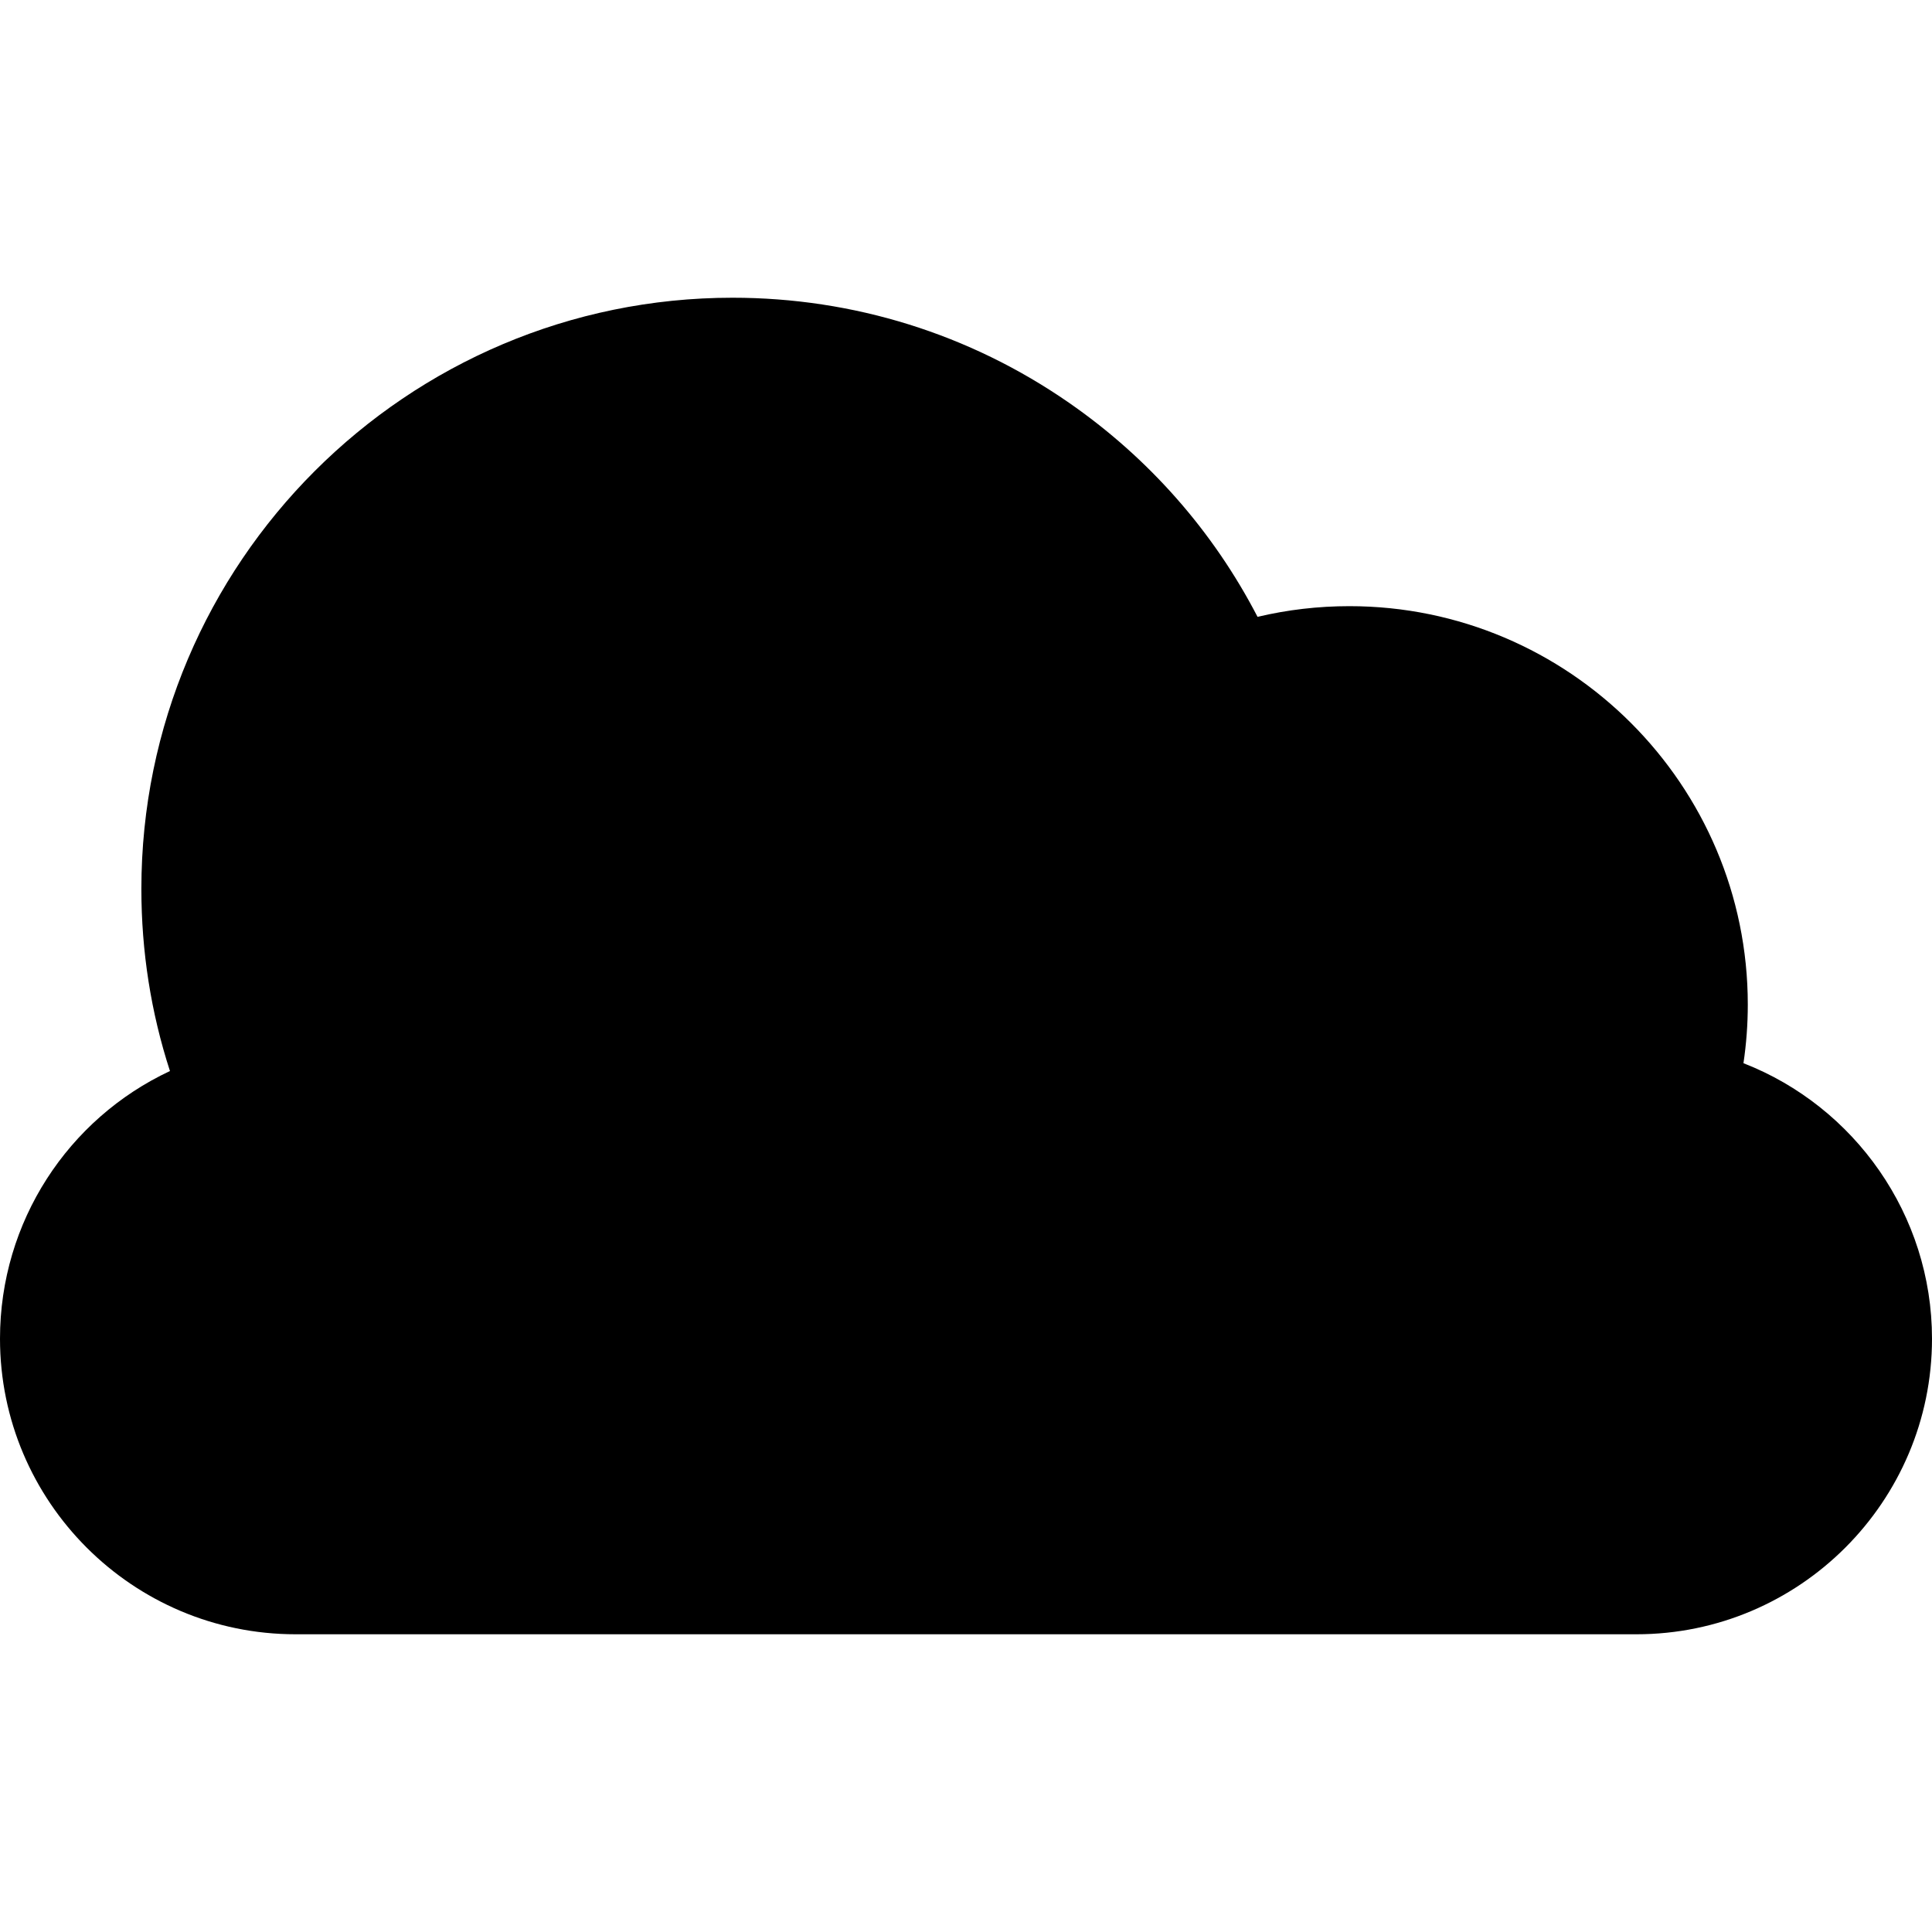
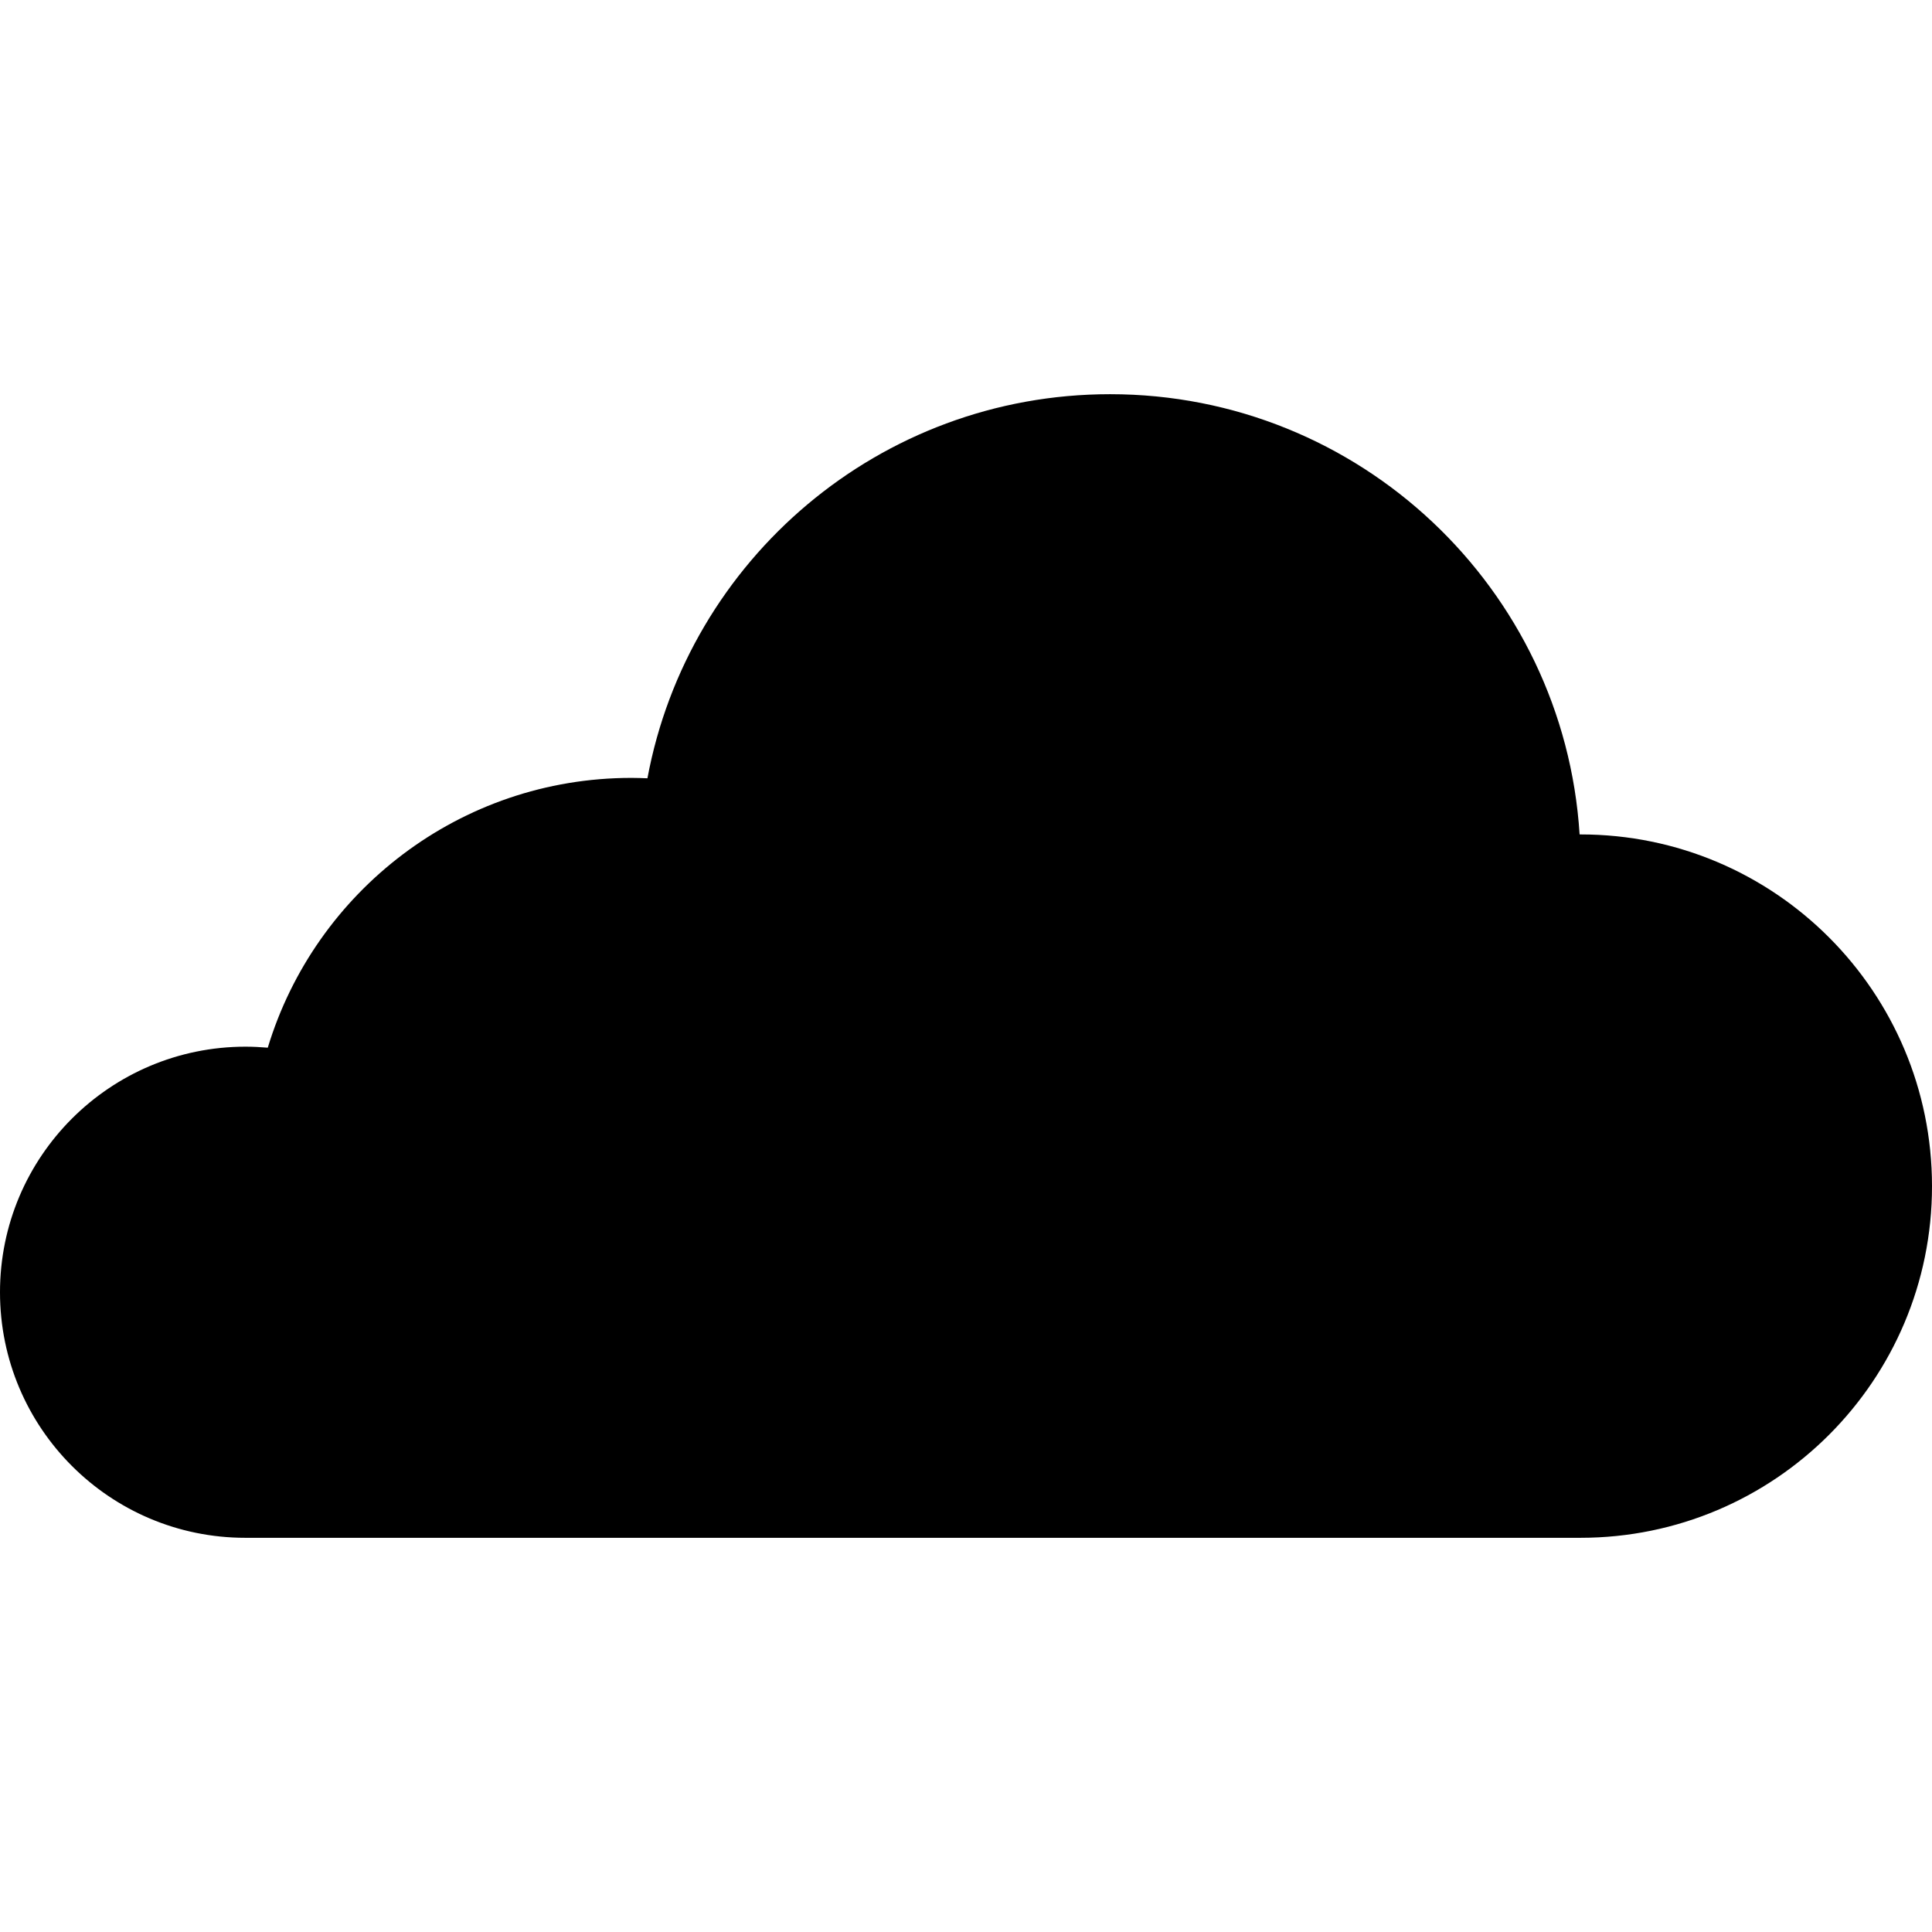
- <svg xmlns="http://www.w3.org/2000/svg" version="1.1" id="Layer_1" x="0px" y="0px" viewBox="0 0 451.001 451.001" style="enable-background:new 0 0 451.001 451.001;" xml:space="preserve">
+ <svg xmlns="http://www.w3.org/2000/svg" version="1.1" id="Capa_1" x="0px" y="0px" width="956.699px" height="956.699px" viewBox="0 0 956.699 956.699" style="enable-background:new 0 0 956.699 956.699;" xml:space="preserve">
  <g>
-     <g>
-       <path d="M406.989,248.191c0.673-4.522,1.012-9.094,1.012-13.69c0-51.28-41.72-93-93-93c-7.281,0-14.453,0.836-21.444,2.494    c-10.332-19.948-25.37-37.061-44.059-50.007c-23.126-16.02-50.27-24.487-78.497-24.487c-76.093,0-138,61.907-138,138    c0,14.618,2.24,28.859,6.674,42.519C15.92,261.131,0,285.18,0,312.5c0,38.047,30.953,69,69,69h313.001c38.047,0,69-30.953,69-69    C451.001,283.605,432.935,258.296,406.989,248.191z" />
-     </g>
+     <path d="M782.699,413.199c-0.199,0-0.299,0-0.5,0c-7.699-121.7-108.898-218-232.5-218c-114.099,0-209,82-229.099,190.2   c-2.601-0.1-5.3-0.2-7.9-0.2c-85,0-156.7,56.3-180.1,133.6c-3.6-0.299-7.3-0.5-11-0.5c-67.1,0-121.6,54.4-121.6,121.6   C0,707.1,54.4,761.5,121.5,761.5c1,0,661.1,0,661.1,0c96.201,0,174.1-78,174.1-174.102   C956.699,491.299,878.9,413.199,782.699,413.199z" />
  </g>
  <g>
</g>
  <g>
</g>
  <g>
</g>
  <g>
</g>
  <g>
</g>
  <g>
</g>
  <g>
</g>
  <g>
</g>
  <g>
</g>
  <g>
</g>
  <g>
</g>
  <g>
</g>
  <g>
</g>
  <g>
</g>
  <g>
</g>
</svg>
